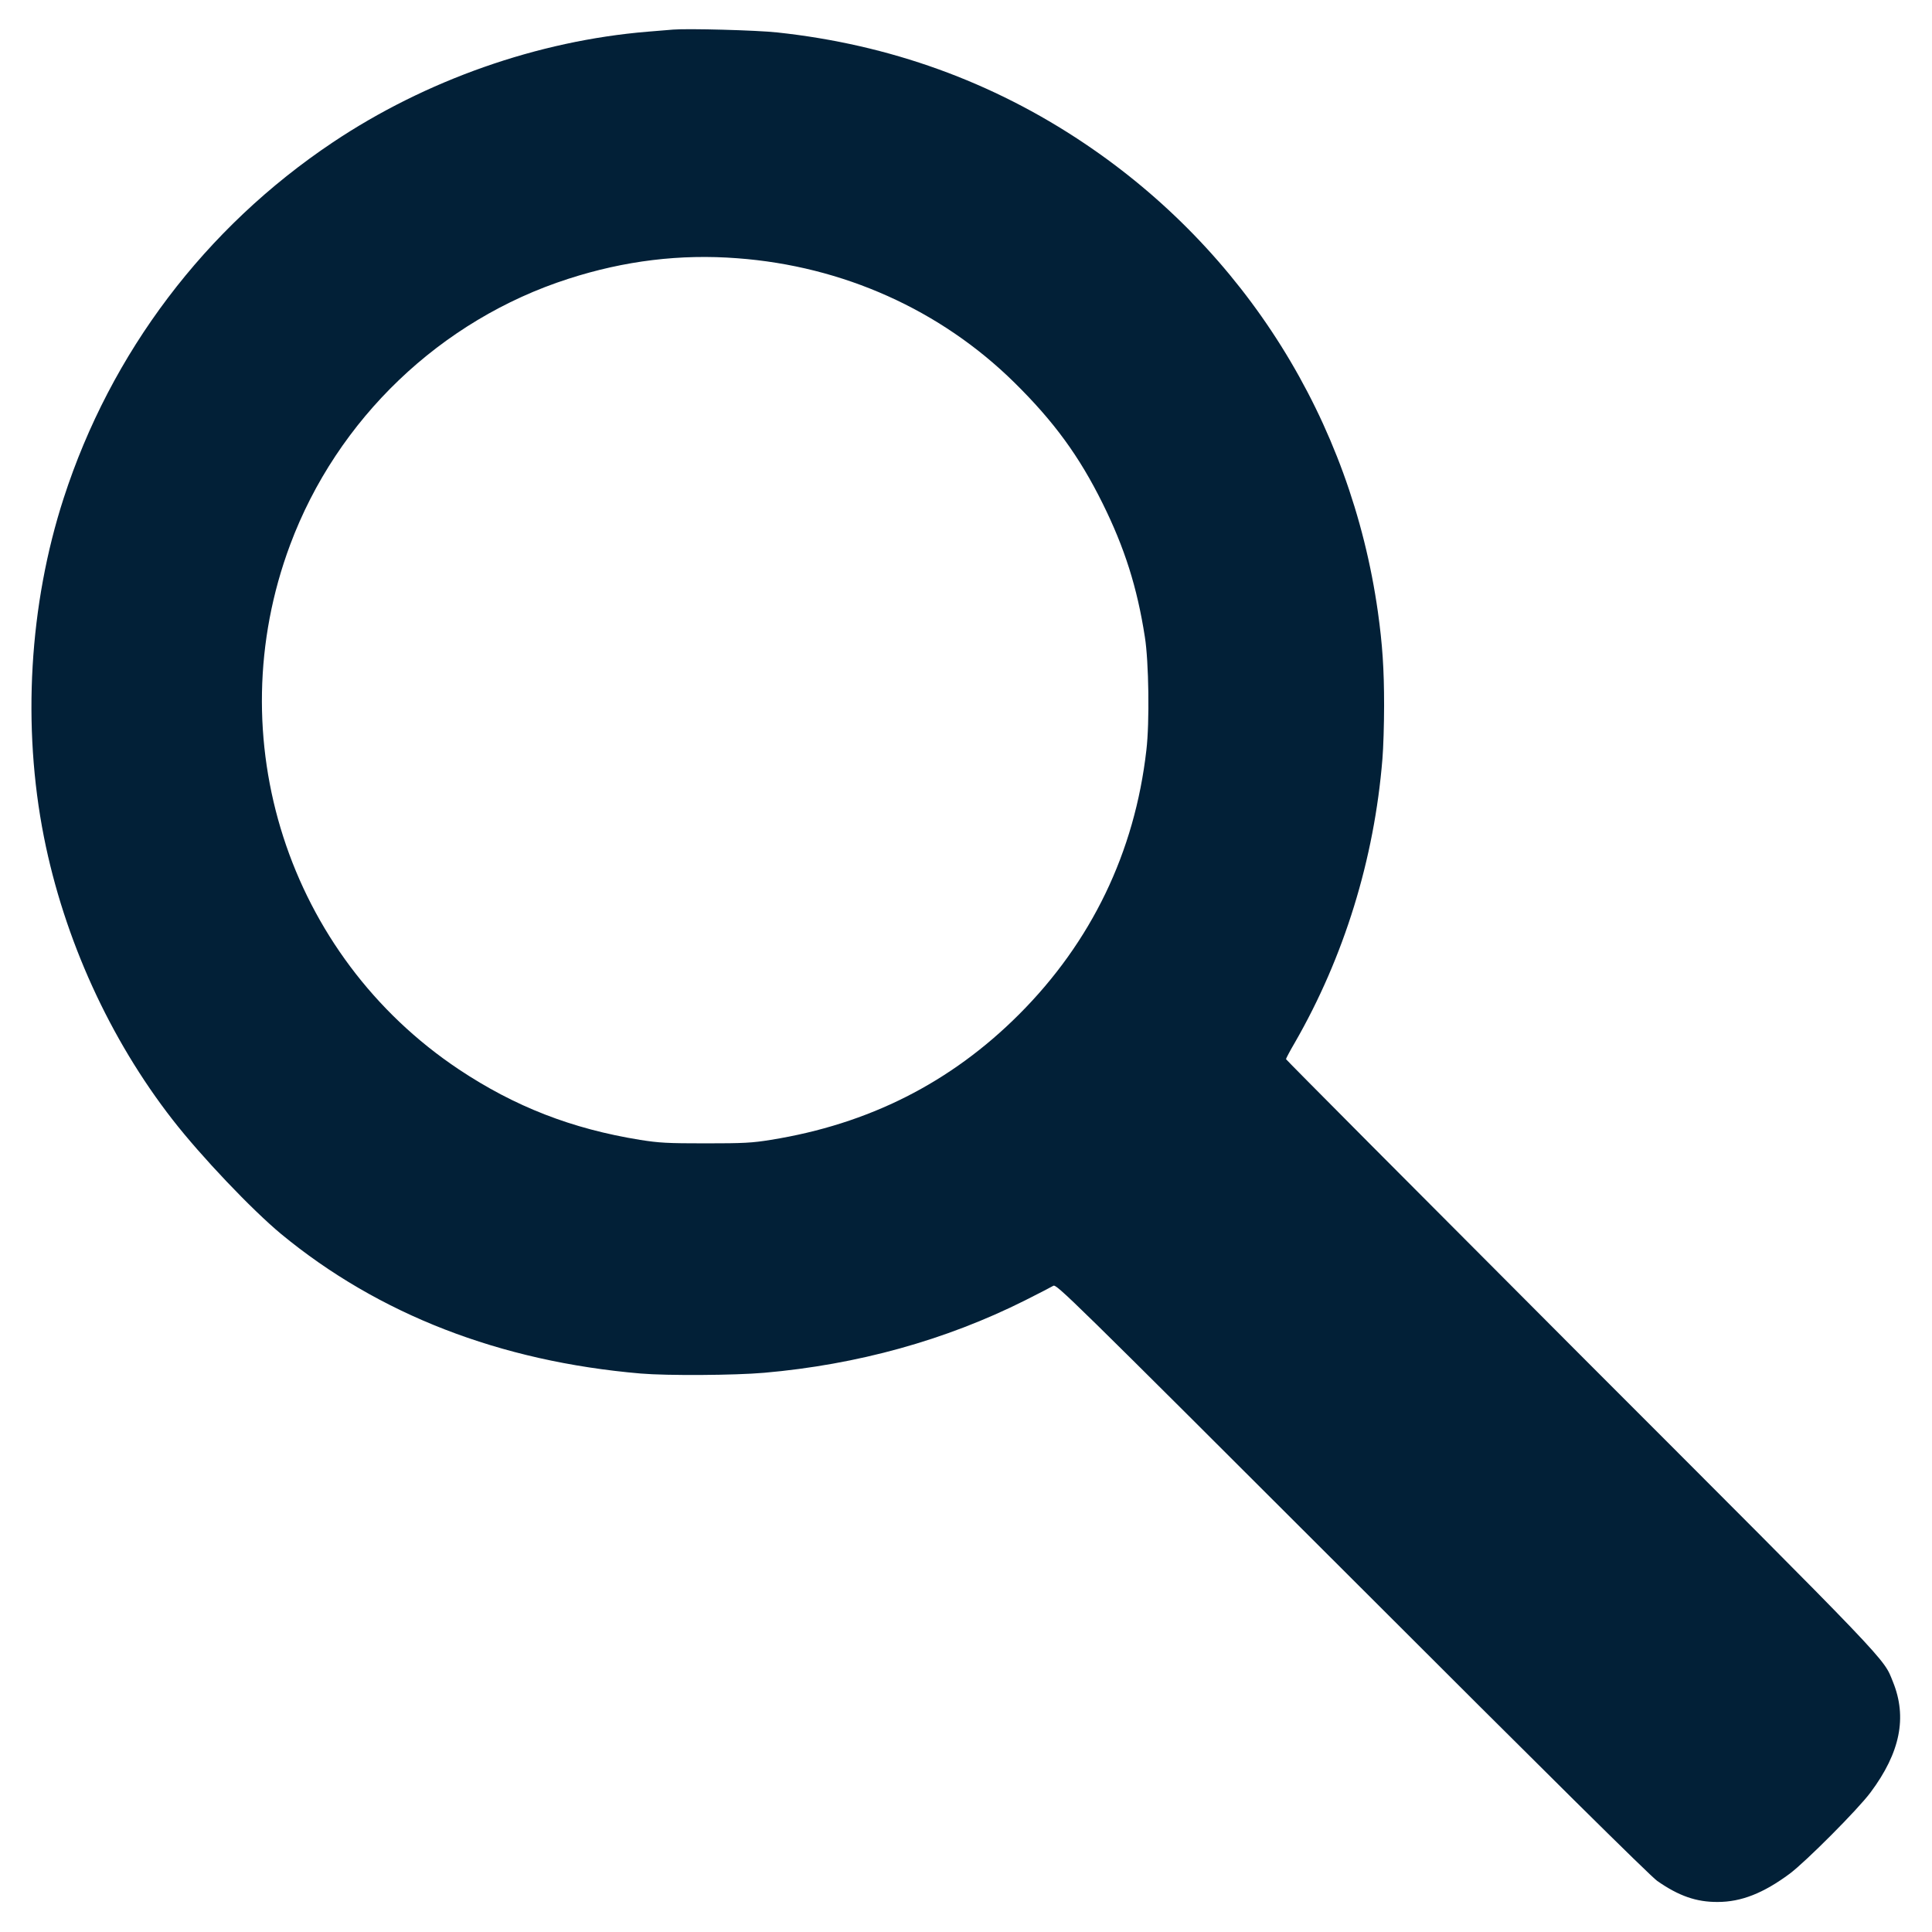
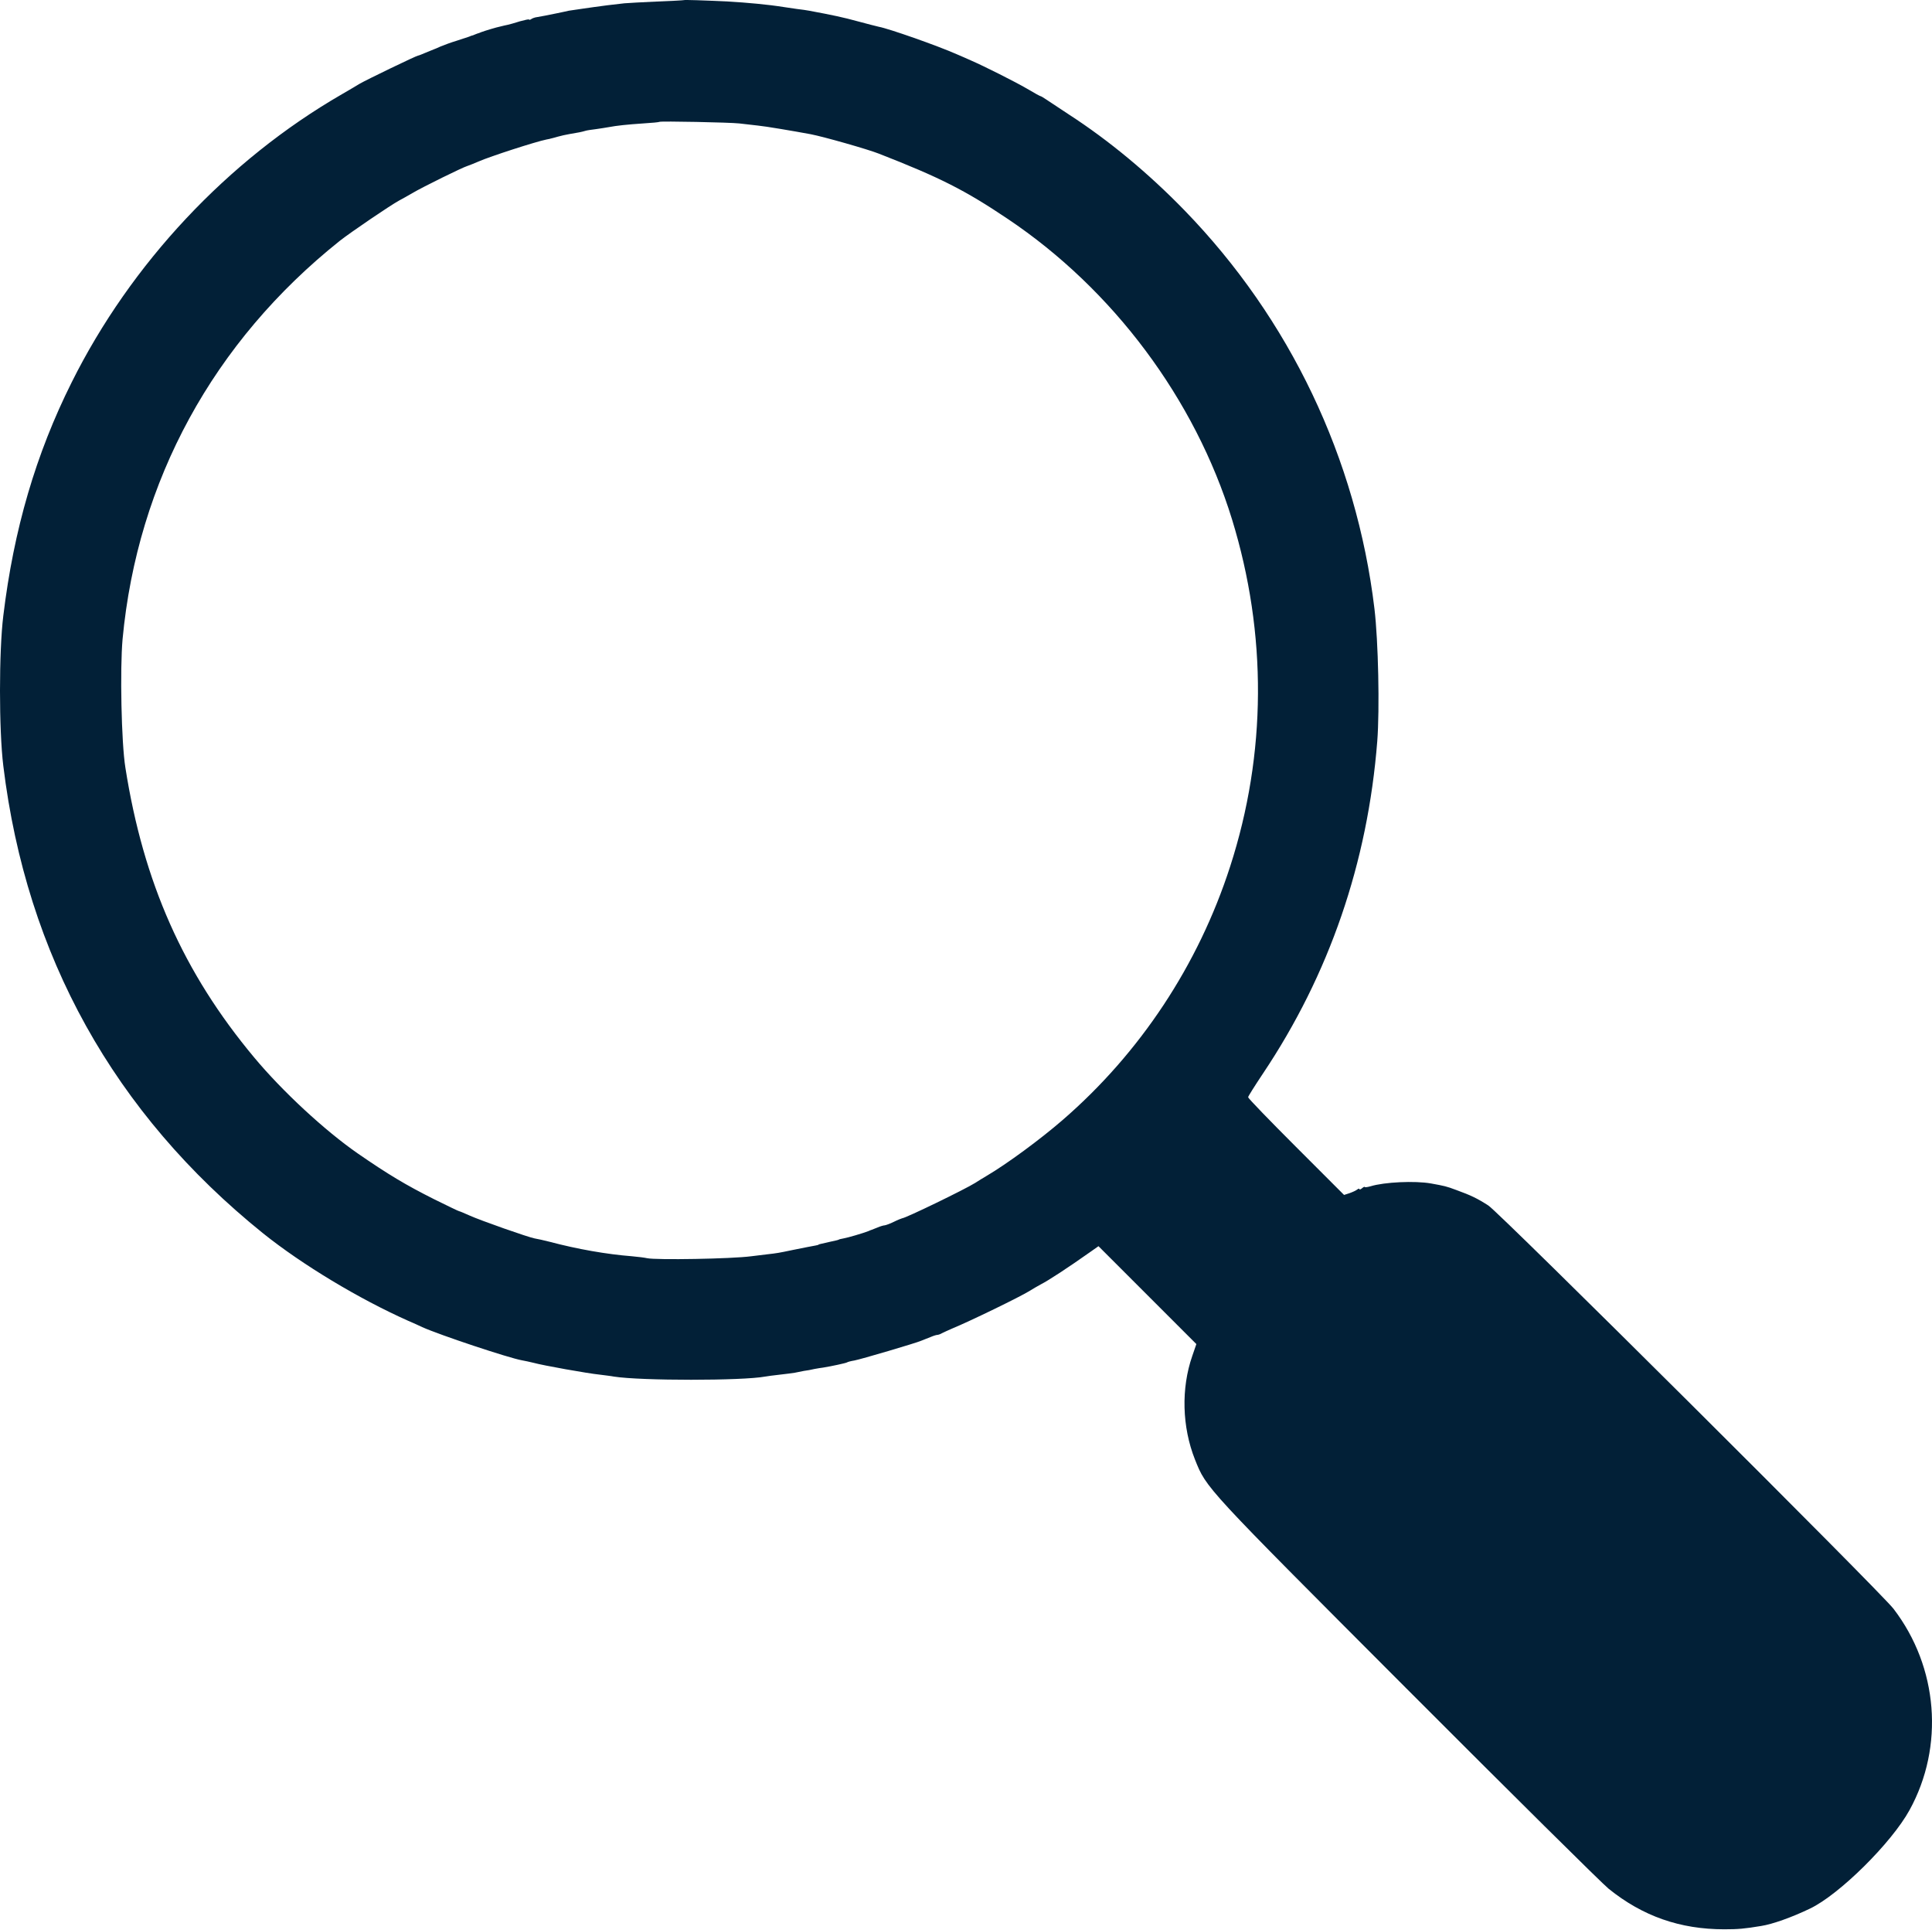
- <svg xmlns="http://www.w3.org/2000/svg" version="1.0" width="1280pt" height="1280pt" viewBox="0 0 1280 1280" preserveAspectRatio="xMidYMid meet">
-   <g transform="translate(0,1280) scale(0.1,-0.1)" fill="#022037" stroke="none">
-     <path d="M4460 12604 c-25 -2 -101 -8 -170 -14 -727 -60 -1469 -321 -2085 -733 -846 -566 -1471 -1393 -1783 -2357 -229 -706 -276 -1512 -131 -2245 134 -676 436 -1339 853 -1874 189 -243 525 -596 719 -757 645 -532 1449 -844 2382 -924 177 -15 624 -12 818 5 618 54 1202 216 1727 479 91 46 175 89 188 97 21 13 84 -48 1980 -1942 1254 -1254 1980 -1973 2022 -2001 142 -99 259 -140 400 -139 156 0 303 58 477 187 106 79 454 428 536 539 196 263 244 497 148 733 -65 161 9 84 -2073 2167 -1071 1073 -1948 1954 -1948 1958 0 4 26 54 59 110 325 565 526 1213 580 1880 6 70 11 229 11 352 0 245 -11 405 -41 620 -179 1271 -880 2391 -1946 3106 -608 408 -1288 654 -2033 734 -137 15 -593 27 -690 19z m425 -1515 c700 -52 1346 -342 1834 -822 264 -260 431 -489 586 -802 146 -295 229 -556 280 -885 26 -162 32 -567 10 -750 -77 -676 -364 -1271 -844 -1751 -452 -452 -996 -727 -1645 -831 -123 -20 -178 -23 -431 -23 -255 0 -307 3 -434 23 -452 73 -830 220 -1201 467 -1133 756 -1596 2194 -1118 3475 311 834 998 1491 1844 1763 372 120 741 165 1119 136z" />
+ <svg xmlns="http://www.w3.org/2000/svg" version="1.0" width="75pt" height="74.883pt" viewBox="0 0 75 74.883" preserveAspectRatio="xMidYMid meet" id="svg4580">
+   <defs id="defs4584" />
+   <g transform="matrix(0.00685826,0,0,-0.00685826,-7.511509,80.82191)" id="g4578" style="fill:#022037;stroke:none">
+     <path d="m 4967,11784 c -1,-1 -69,-5 -152,-8 -82,-4 -166,-8 -185,-10 -50,-5 -152,-18 -170,-21 -8,-1 -40,-6 -70,-10 -30,-4 -64,-9 -75,-11 -11,-3 -42,-9 -70,-15 -44,-9 -88,-18 -120,-23 -5,-1 -16,-5 -22,-9 -7,-5 -13,-6 -13,-3 0,3 -23,-2 -52,-10 -28,-9 -60,-18 -70,-20 -10,-2 -28,-6 -39,-9 -25,-5 -87,-24 -109,-32 -8,-4 -18,-7 -22,-8 -5,-2 -10,-4 -13,-5 -3,-1 -8,-3 -12,-5 -5,-1 -15,-4 -23,-8 -8,-3 -40,-13 -70,-23 -30,-9 -71,-24 -90,-32 -19,-9 -37,-16 -40,-17 -3,-1 -22,-9 -44,-18 -21,-9 -41,-17 -44,-17 -9,0 -295,-138 -332,-160 -8,-5 -53,-32 -100,-59 -646,-373 -1194,-958 -1529,-1630 -203,-406 -328,-833 -387,-1321 -25,-202 -25,-647 0,-850 131,-1075 627,-1966 1470,-2645 222,-178 543,-371 821,-495 28,-12 64,-28 80,-36 100,-45 491,-175 565,-188 14,-2 43,-9 65,-14 54,-15 306,-60 375,-67 30,-4 66,-8 80,-11 152,-24 728,-24 856,0 10,2 48,7 84,11 36,4 74,9 85,11 11,2 34,7 50,10 17,2 44,7 60,11 17,3 39,7 50,8 49,8 127,25 134,29 4,3 23,8 42,11 34,6 350,99 379,112 8,3 17,7 20,8 3,1 18,7 33,13 16,7 33,12 38,12 5,0 17,4 27,10 9,5 35,16 57,26 102,42 388,181 440,214 17,11 44,26 60,35 47,24 155,95 284,186 l 44,31 277,-277 277,-277 -23,-67 c -64,-184 -58,-402 15,-586 66,-165 51,-148 1199,-1298 593,-594 1106,-1102 1142,-1131 193,-156 405,-230 655,-230 78,0 114,3 210,19 63,10 171,48 275,98 166,79 462,372 564,558 198,360 162,809 -91,1139 -70,92 -2231,2243 -2293,2282 -62,40 -99,58 -182,88 -56,21 -66,23 -143,37 -91,16 -264,8 -342,-16 -18,-5 -33,-7 -33,-4 0,3 -7,0 -15,-7 -8,-7 -15,-9 -15,-5 0,4 -6,3 -12,-2 -7,-6 -27,-15 -44,-21 l -31,-10 -272,272 c -149,149 -271,275 -271,281 0,5 38,65 84,134 375,560 593,1193 647,1881 14,181 6,566 -16,750 -102,850 -479,1640 -1075,2254 -204,210 -428,396 -655,543 -55,36 -112,74 -127,84 -15,10 -29,19 -32,19 -3,0 -38,19 -78,43 -69,40 -240,126 -318,160 -19,9 -55,24 -80,35 -111,49 -385,145 -440,155 -14,3 -68,17 -120,31 -80,22 -140,35 -275,60 -11,2 -42,7 -70,10 -27,4 -61,9 -75,11 -87,14 -208,25 -313,31 -144,7 -247,10 -250,8 z m 313,-698 c 30,-3 78,-9 105,-12 43,-4 202,-31 299,-49 73,-14 323,-85 386,-110 346,-135 488,-207 729,-369 597,-400 1060,-1020 1270,-1701 199,-647 196,-1326 -11,-1965 -180,-557 -509,-1054 -948,-1434 -127,-110 -316,-249 -430,-316 -19,-11 -48,-29 -65,-40 -59,-37 -393,-199 -413,-200 -4,-1 -25,-9 -47,-20 -22,-11 -45,-19 -52,-20 -6,0 -24,-5 -40,-12 -15,-6 -30,-12 -33,-13 -3,-1 -12,-4 -20,-8 -31,-12 -116,-37 -140,-41 -14,-3 -26,-5 -27,-7 -4,-2 -11,-4 -58,-14 -56,-13 -55,-12 -57,-15 -3,-2 -20,-5 -63,-13 -16,-3 -55,-11 -85,-17 -76,-16 -88,-18 -142,-24 -27,-3 -67,-8 -90,-11 -113,-15 -539,-22 -590,-11 -13,3 -51,8 -86,11 -141,11 -308,40 -466,82 -32,8 -71,17 -85,19 -37,7 -305,101 -369,130 -29,13 -55,24 -58,24 -3,0 -67,31 -142,68 -161,81 -258,139 -432,259 -186,129 -426,351 -586,543 -401,480 -627,991 -729,1640 -23,142 -31,559 -16,727 84,897 514,1684 1230,2255 61,48 286,201 336,228 22,12 55,30 73,41 61,36 287,147 312,154 9,3 45,17 65,26 66,29 323,112 383,124 10,2 18,4 20,4 1,1 4,1 7,2 2,0 19,5 37,10 18,5 48,12 67,15 48,8 70,12 89,18 9,3 37,7 62,10 25,4 56,8 70,11 48,9 106,15 195,21 50,3 91,7 93,9 5,5 400,-3 452,-9 z" id="path4576" />
  </g>
</svg>
